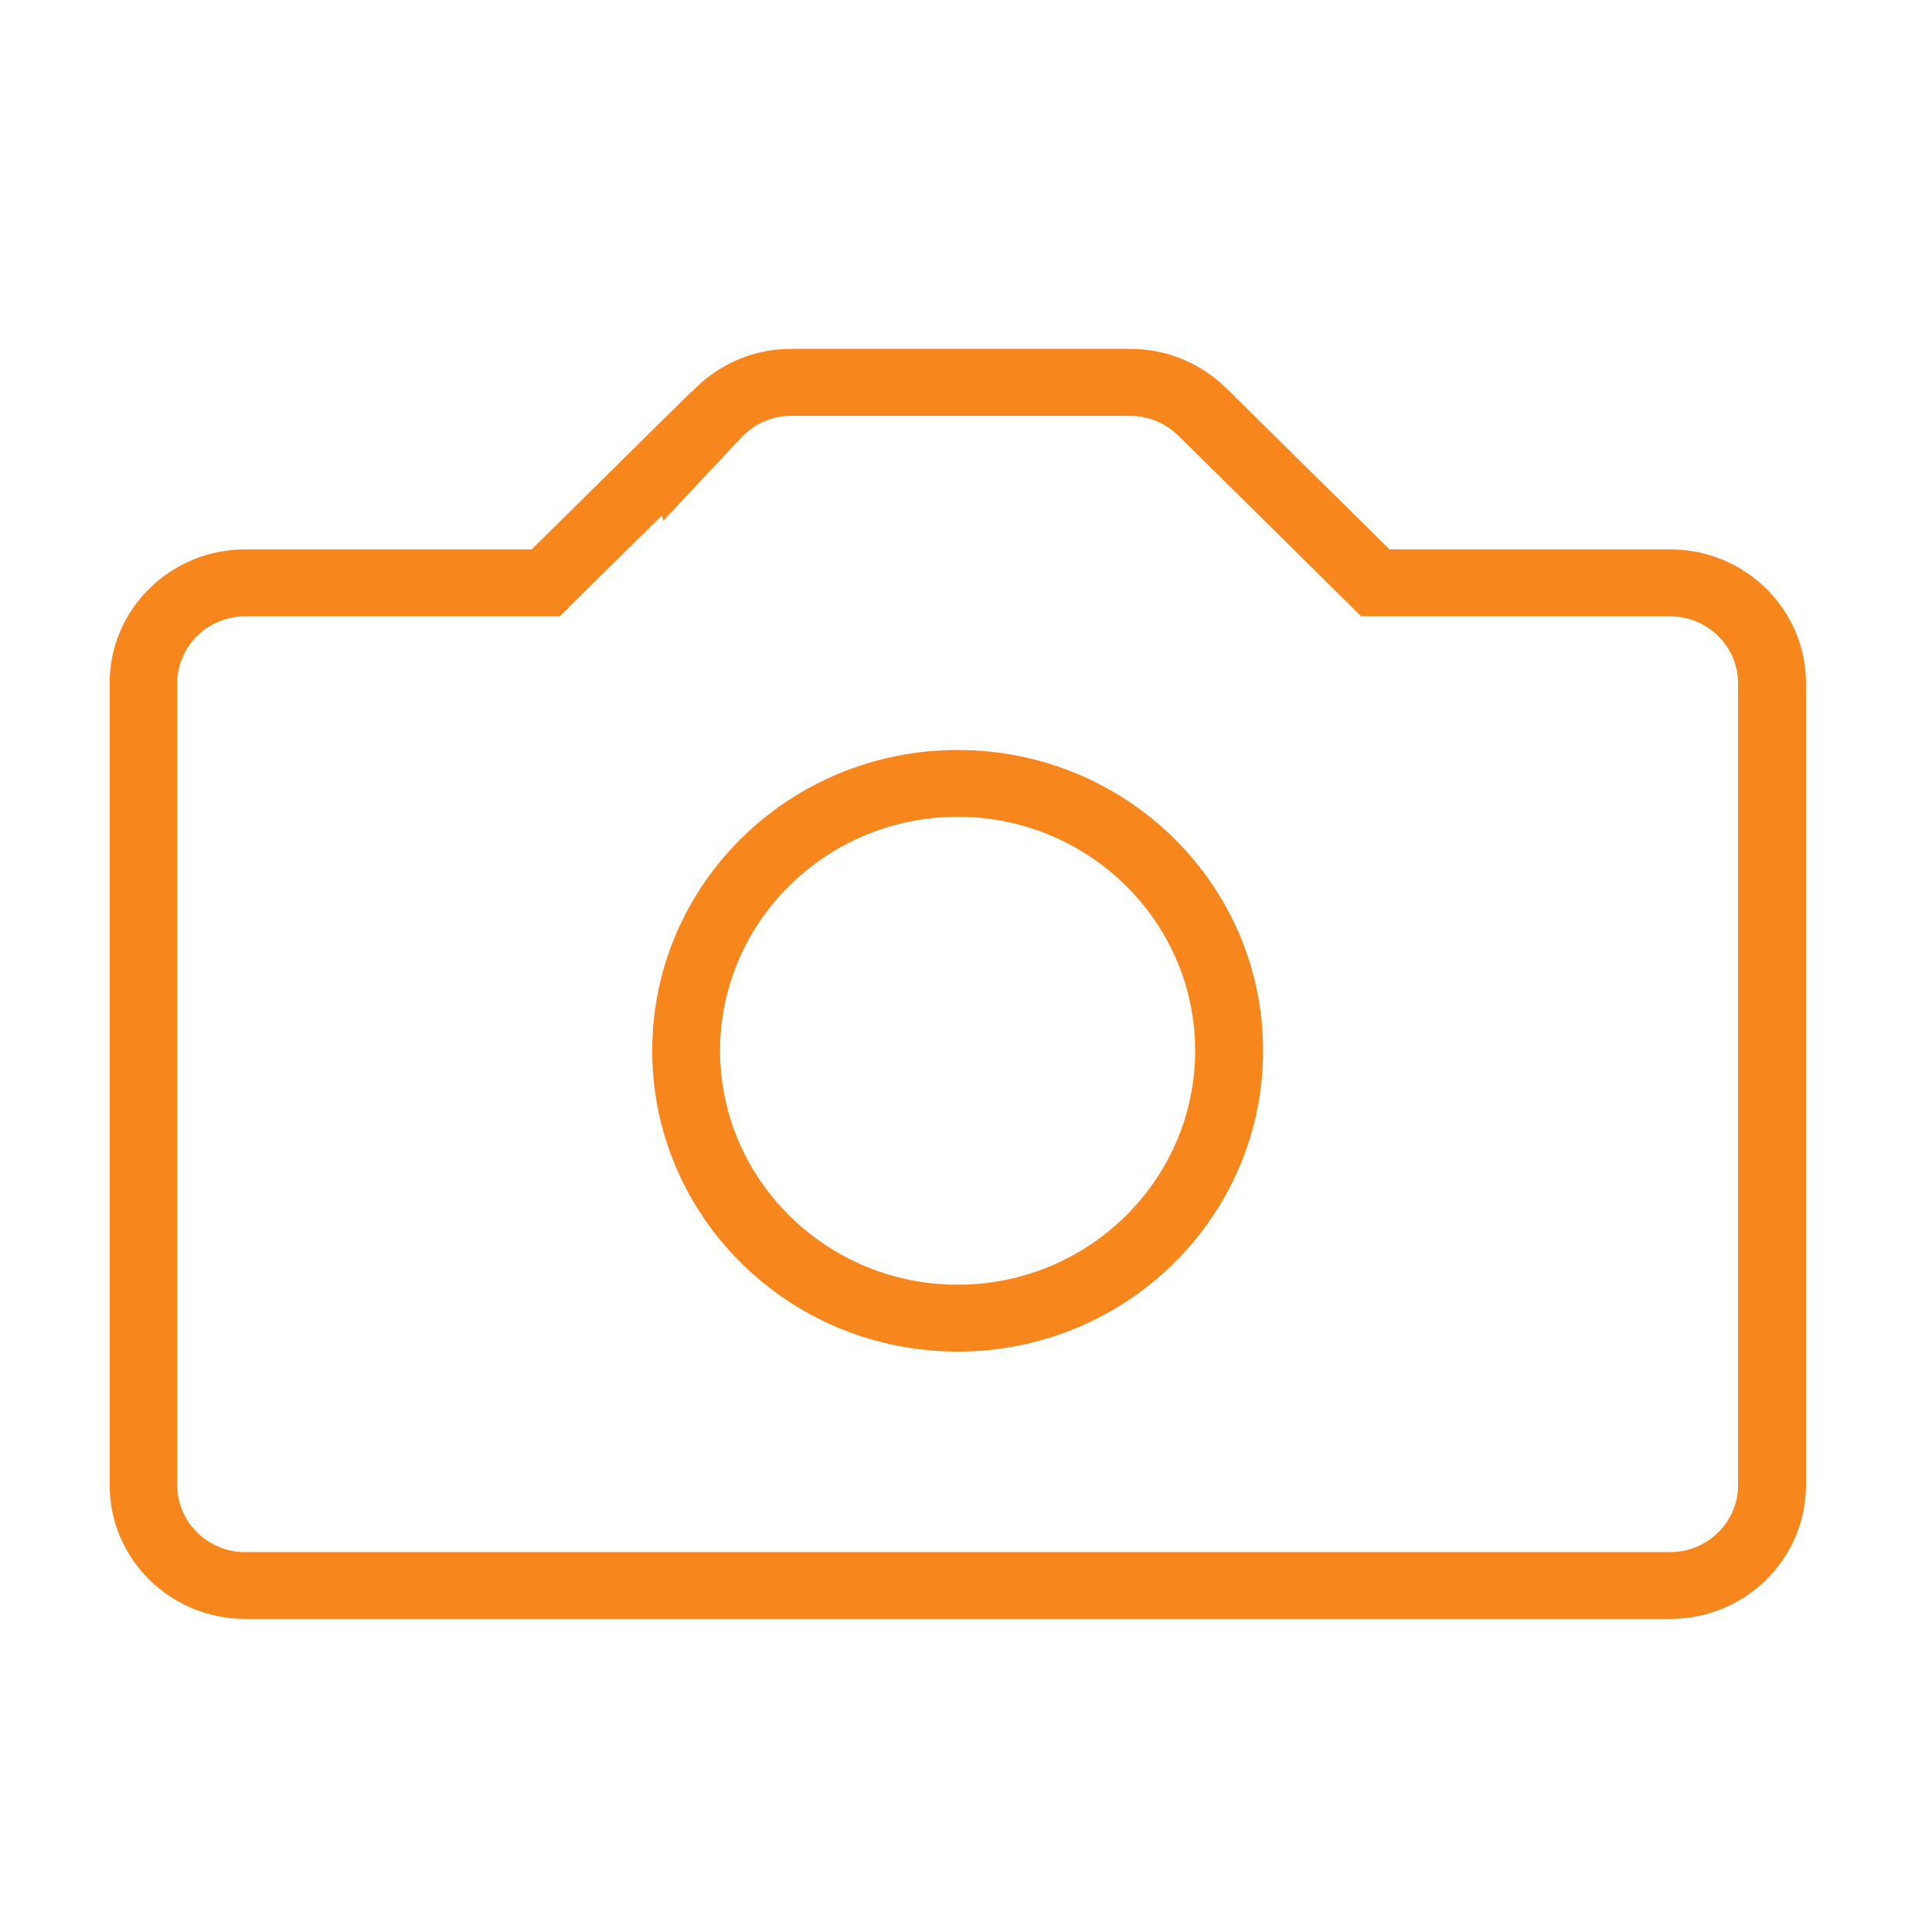
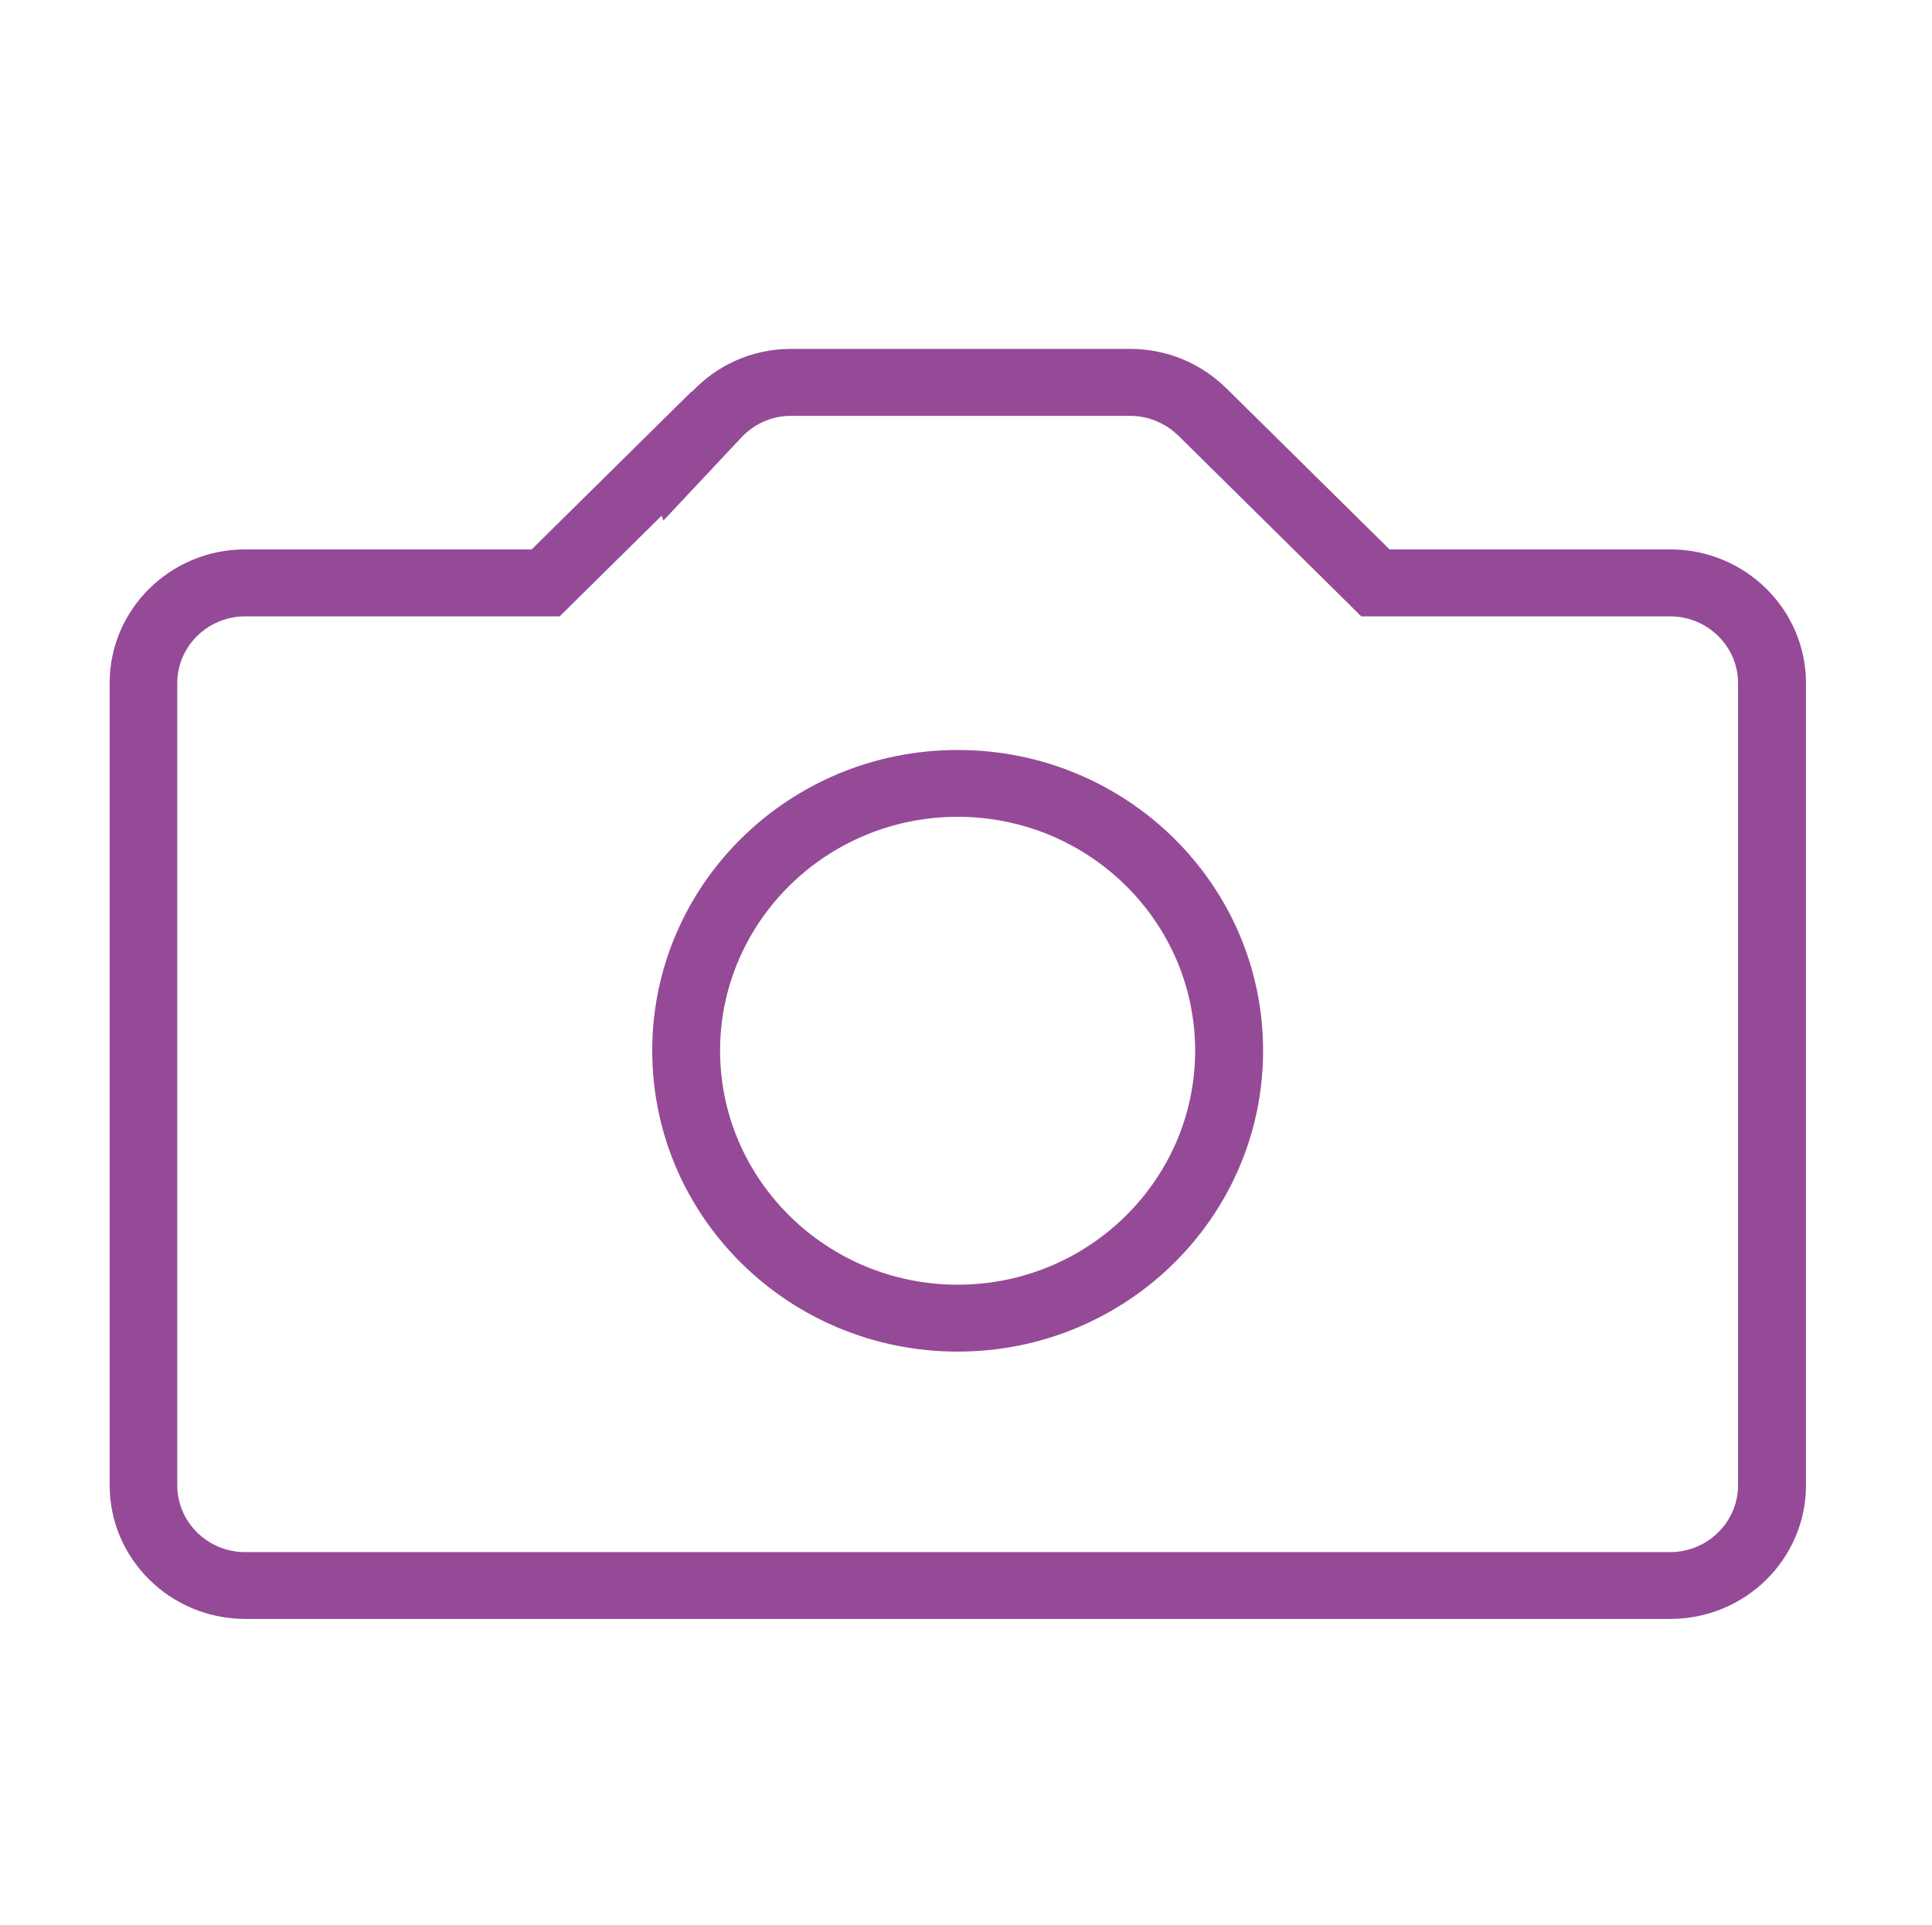
- <svg xmlns="http://www.w3.org/2000/svg" version="1.1" id="Layer_1" x="0px" y="0px" width="24.088px" height="24px" viewBox="113.789 0 24.088 24" enable-background="new 113.789 0 24.088 24" xml:space="preserve" fill="#F7861C">
+ <svg xmlns="http://www.w3.org/2000/svg" version="1.1" id="Layer_1" x="0px" y="0px" width="24.088px" height="24px" viewBox="113.789 0 24.088 24" enable-background="new 113.789 0 24.088 24" xml:space="preserve" fill="#954a97">
  <g>
    <path d="M134.613,6.85h-3.499l-2.035-2.009c-0.003-0.002-0.004-0.004-0.006-0.006l-0.004-0.003l0,0   c-0.306-0.298-0.725-0.482-1.189-0.482h-4.23c-0.491,0-0.93,0.209-1.238,0.539l-0.003-0.005l-1.991,1.966h-3.571   c-0.935,0-1.691,0.747-1.691,1.667v10c0,0.92,0.757,1.668,1.691,1.668h17.768c0.934,0,1.691-0.748,1.691-1.668v-10   C136.305,7.597,135.547,6.85,134.613,6.85z M135.459,18.518c0,0.459-0.381,0.834-0.846,0.834h-17.768   c-0.466,0-0.846-0.374-0.846-0.834v-10c0-0.459,0.38-0.833,0.846-0.833h3.571h0.351l0.248-0.245l1.024-1.011l0.021,0.062   l0.971-1.035c0.164-0.175,0.385-0.271,0.618-0.271h4.23c0.223,0,0.435,0.086,0.602,0.247l2.033,2.008l0.247,0.245h0.353h3.499   c0.465,0,0.846,0.374,0.846,0.833V18.518L135.459,18.518z" />
    <path d="M125.729,9.351c-2.104,0-3.808,1.678-3.808,3.749c0,2.072,1.703,3.752,3.808,3.752c2.104,0,3.808-1.68,3.808-3.752   C129.537,11.028,127.833,9.351,125.729,9.351z M125.729,16.018c-1.633,0-2.962-1.31-2.962-2.918s1.329-2.916,2.962-2.916   s2.961,1.307,2.961,2.916S127.362,16.018,125.729,16.018z" />
  </g>
</svg>
